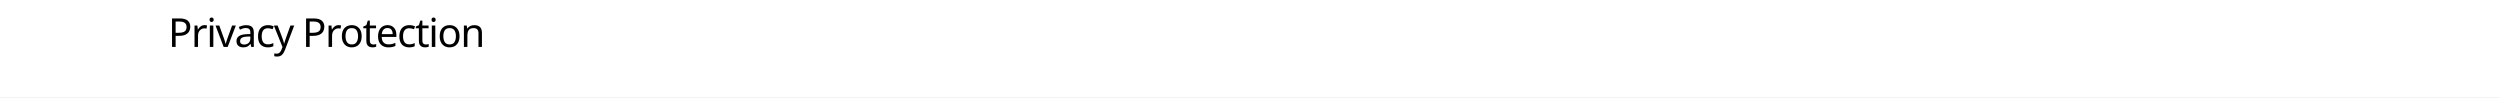
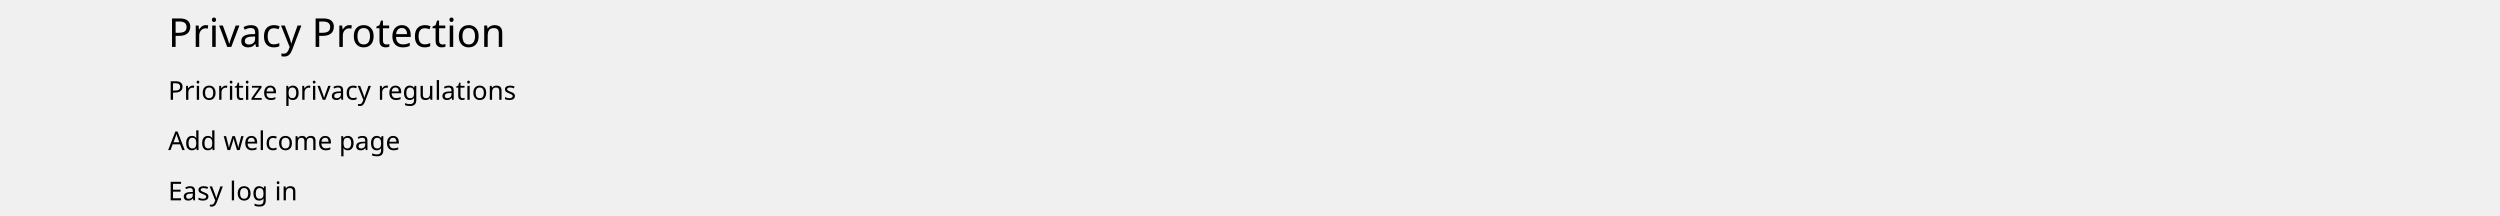
- <svg xmlns="http://www.w3.org/2000/svg" viewBox="0 0 1251.65 48.67">
-   <defs>
-     <style>.cls-1{fill:#fff;}.cls-2{font-size:20px;font-family:Poppins-Medium, Poppins;font-weight:500;letter-spacing:-0.03em;}</style>
-   </defs>
-   <g id="图层_2" data-name="图层 2">
-     <g id="图层_1-2" data-name="图层 1">
-       <rect class="cls-1" width="1251.65" height="48.67" />
-       <text class="cls-2" transform="translate(84.19 23.51)">Privacy Protection</text>
-     </g>
-   </g>
+ <svg xmlns="http://www.w3.org/2000/svg" version="1.1" id="图层_1" x="0px" y="0px" viewBox="0 0 1251.7 107.7" style="enable-background:new 0 0 1251.7 107.7;" xml:space="preserve">
+   <style type="text/css">
+ 	.st0{font-family:'Poppins-Medium';}
+ 	.st1{font-size:20px;}
+ 	.st2{font-size:13px;}
+ </style>
+   <text transform="matrix(1 0 0 1 84.19 23.51)" class="st0 st1">Privacy Protection</text>
+   <text transform="matrix(1 0 0 1 84.1902 49.9584)" class="st0 st2">Prioritize privacy regulations</text>
+   <text transform="matrix(1 0 0 1 84.1901 75.1349)" class="st0 st2">Add welcome page </text>
+   <text transform="matrix(1 0 0 1 84.1899 100.3112)" class="st0 st2">Easy log in </text>
</svg>
